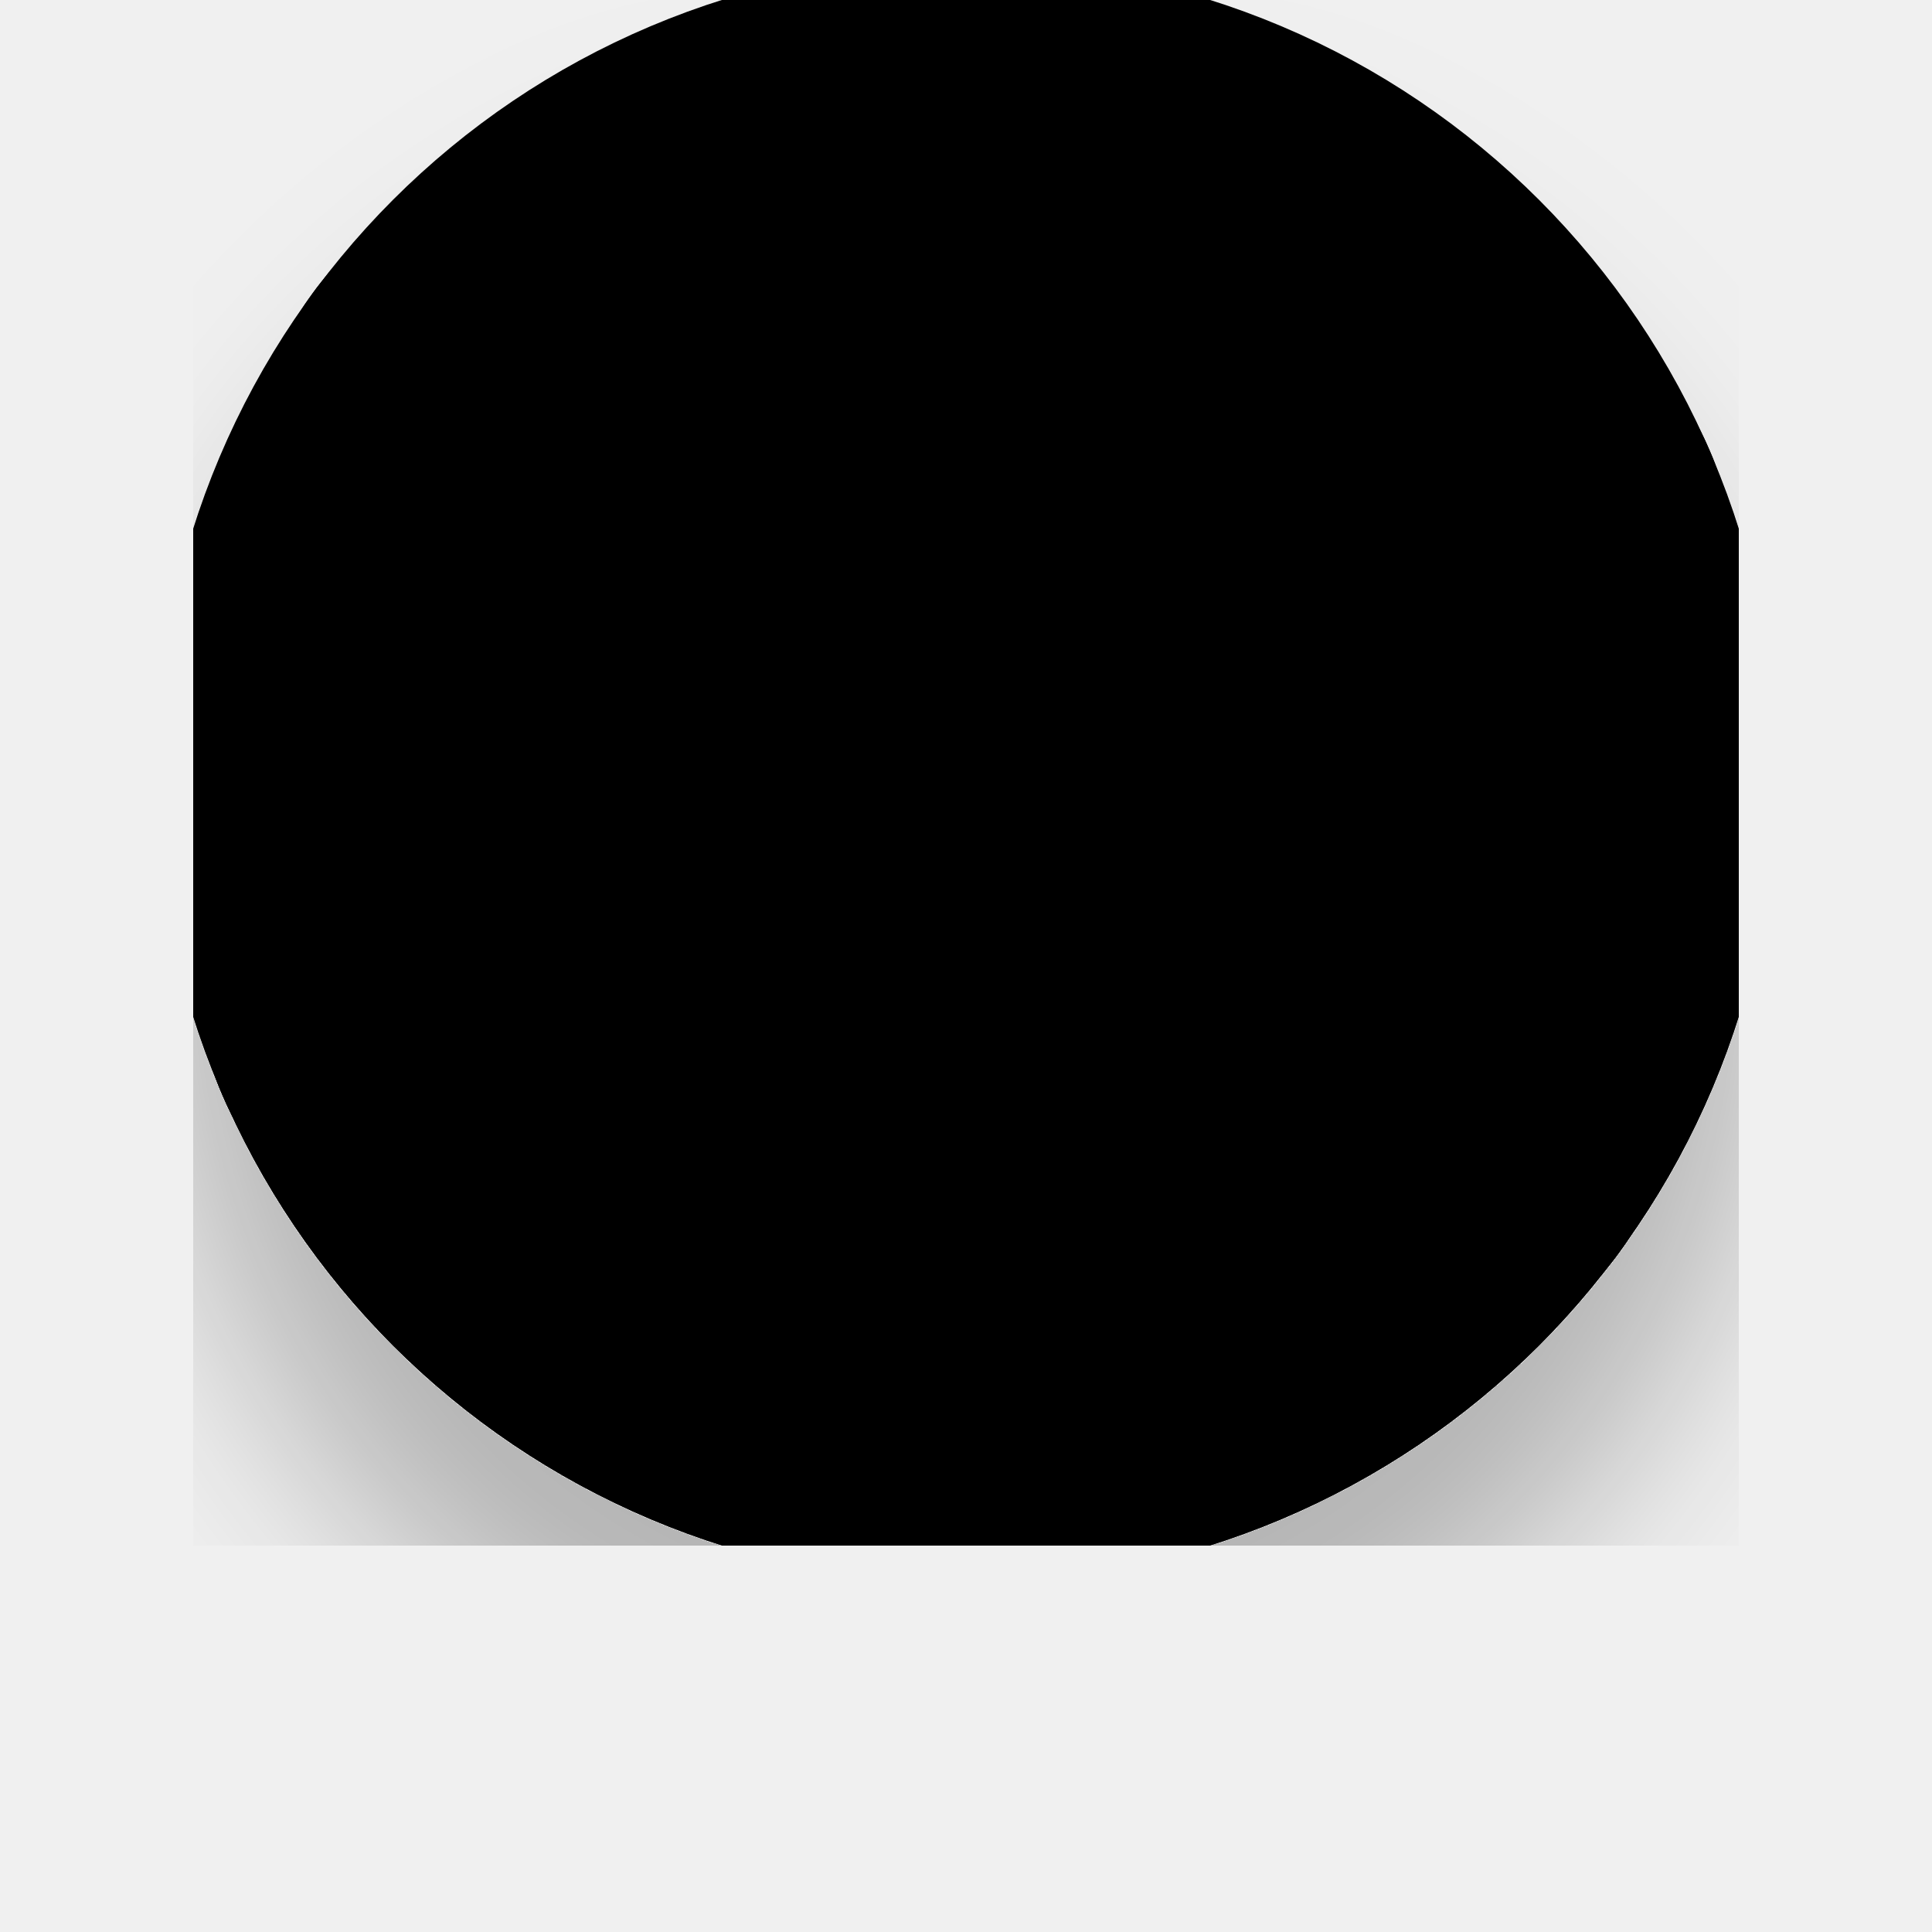
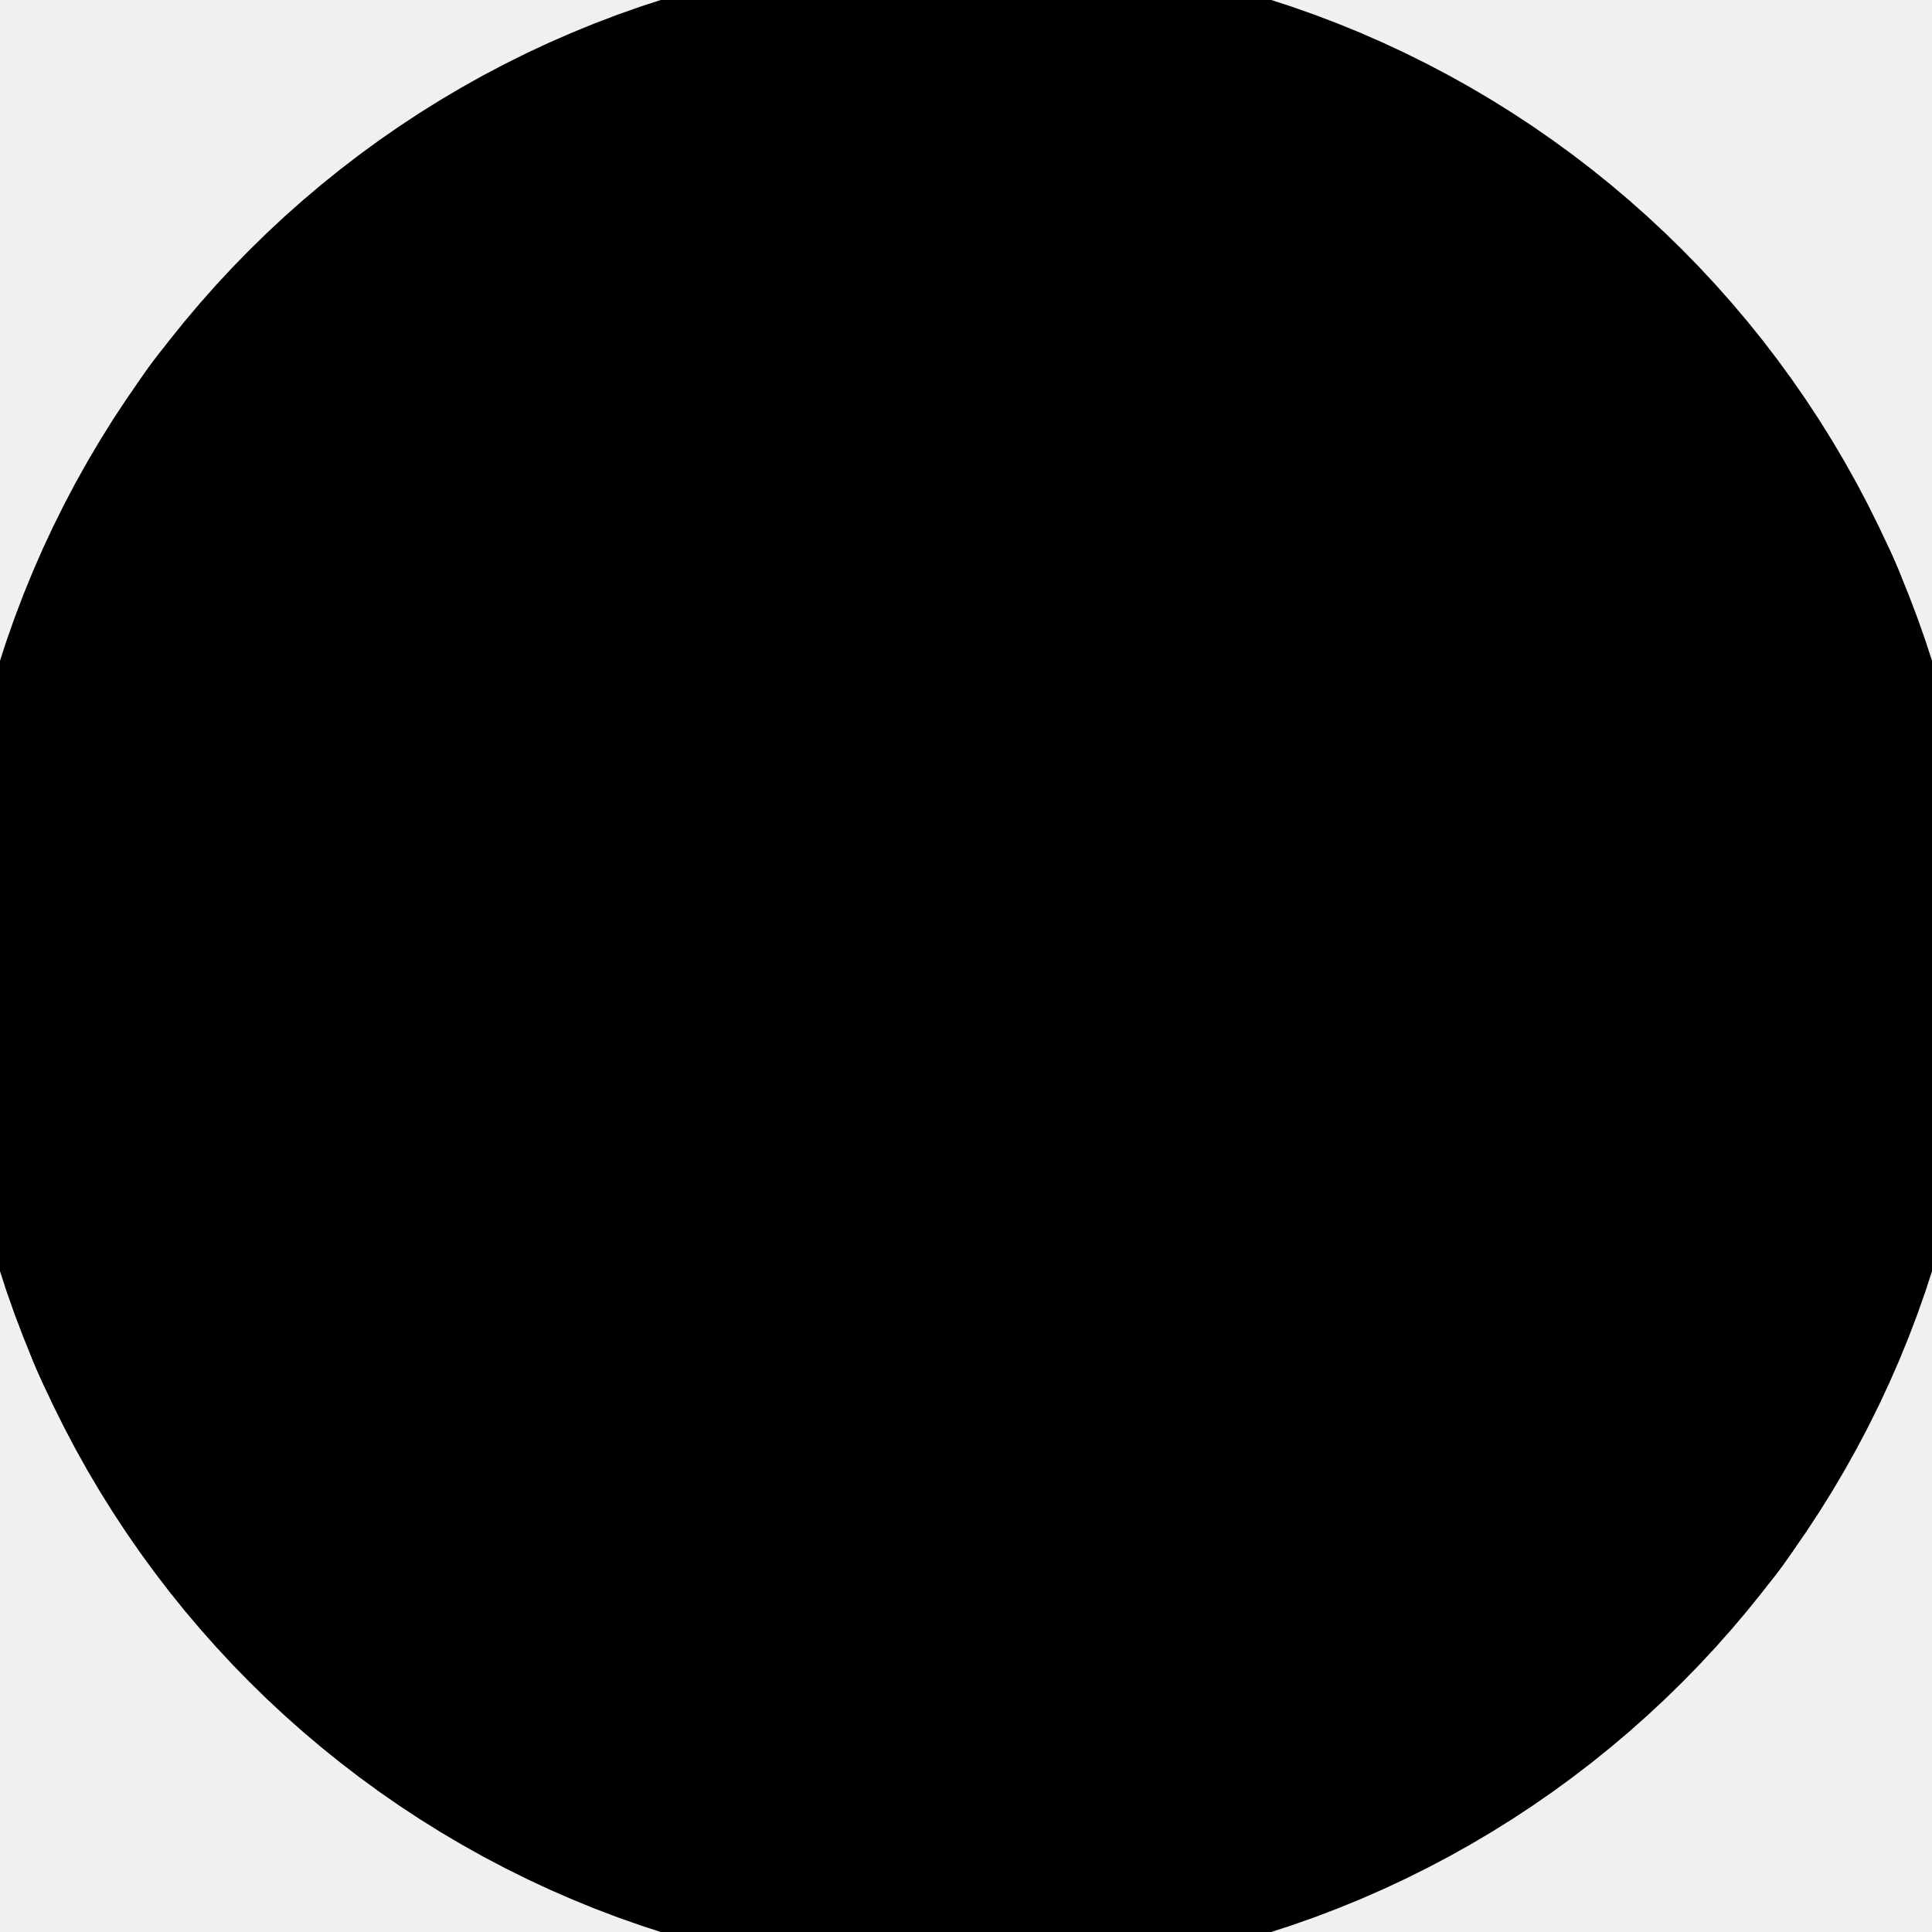
- <svg xmlns="http://www.w3.org/2000/svg" width="40" height="40" viewBox="0 0 40 40" fill="none">
-   <g clip-path="url(#clip0_2_66)" filter="url(#filter0_d_2_66)">
-     <path d="M20 5.514C25.791 5.514 30.486 10.209 30.486 16C30.486 21.791 25.791 26.486 20 26.486C14.209 26.486 9.514 21.791 9.514 16C9.514 10.209 14.209 5.514 20 5.514Z" stroke="black" stroke-width="12.583" stroke-linecap="round" stroke-linejoin="round" />
-     <path d="M22.422 11.806L28.441 22.229" stroke="black" stroke-width="12.583" stroke-linecap="round" stroke-linejoin="round" />
-     <path d="M17.578 11.806H29.616" stroke="black" stroke-width="12.583" stroke-linecap="round" stroke-linejoin="round" />
-     <path d="M15.155 16L21.174 5.577" stroke="black" stroke-width="12.583" stroke-linecap="round" stroke-linejoin="round" />
-     <path d="M17.578 20.194L11.559 9.771" stroke="black" stroke-width="12.583" stroke-linecap="round" stroke-linejoin="round" />
-     <path d="M22.422 20.195H10.384" stroke="black" stroke-width="12.583" stroke-linecap="round" stroke-linejoin="round" />
-     <path d="M24.845 16L18.826 26.423" stroke="black" stroke-width="12.583" stroke-linecap="round" stroke-linejoin="round" />
+ <svg xmlns="http://www.w3.org/2000/svg" width="32" height="32" viewBox="0 0 32 32" fill="none">
+   <g clip-path="url(#clip0_2_373)">
+     <path d="M16 5.514C21.791 5.514 26.486 10.208 26.486 16C26.486 21.791 21.791 26.486 16 26.486C10.209 26.486 5.514 21.791 5.514 16C5.514 10.208 10.209 5.514 16 5.514Z" stroke="black" stroke-width="12.583" stroke-linecap="round" stroke-linejoin="round" />
+     <path d="M18.422 11.805L24.441 22.228" stroke="black" stroke-width="12.583" stroke-linecap="round" stroke-linejoin="round" />
+     <path d="M13.578 11.805H25.616" stroke="black" stroke-width="12.583" stroke-linecap="round" stroke-linejoin="round" />
+     <path d="M11.155 16L17.174 5.577" stroke="black" stroke-width="12.583" stroke-linecap="round" stroke-linejoin="round" />
+     <path d="M13.578 20.194L7.559 9.771" stroke="black" stroke-width="12.583" stroke-linecap="round" stroke-linejoin="round" />
+     <path d="M18.422 20.194H6.384" stroke="black" stroke-width="12.583" stroke-linecap="round" stroke-linejoin="round" />
+     <path d="M20.845 16L14.825 26.423" stroke="black" stroke-width="12.583" stroke-linecap="round" stroke-linejoin="round" />
  </g>
  <defs>
-     <filter id="filter0_d_2_66" x="0" y="0" width="40" height="40" filterUnits="userSpaceOnUse" color-interpolation-filters="sRGB">
-       <feFlood flood-opacity="0" result="BackgroundImageFix" />
-       <feColorMatrix in="SourceAlpha" type="matrix" values="0 0 0 0 0 0 0 0 0 0 0 0 0 0 0 0 0 0 127 0" result="hardAlpha" />
-       <feOffset dy="4" />
-       <feGaussianBlur stdDeviation="2" />
-       <feComposite in2="hardAlpha" operator="out" />
-       <feColorMatrix type="matrix" values="0 0 0 0 0 0 0 0 0 0 0 0 0 0 0 0 0 0 0.25 0" />
-       <feBlend mode="normal" in2="BackgroundImageFix" result="effect1_dropShadow_2_66" />
-       <feBlend mode="normal" in="SourceGraphic" in2="effect1_dropShadow_2_66" result="shape" />
-     </filter>
-     <clipPath id="clip0_2_66">
-       <rect width="32" height="32" fill="white" transform="translate(4)" />
+     <clipPath id="clip0_2_373">
+       <rect width="32" height="32" fill="white" />
    </clipPath>
  </defs>
</svg>
